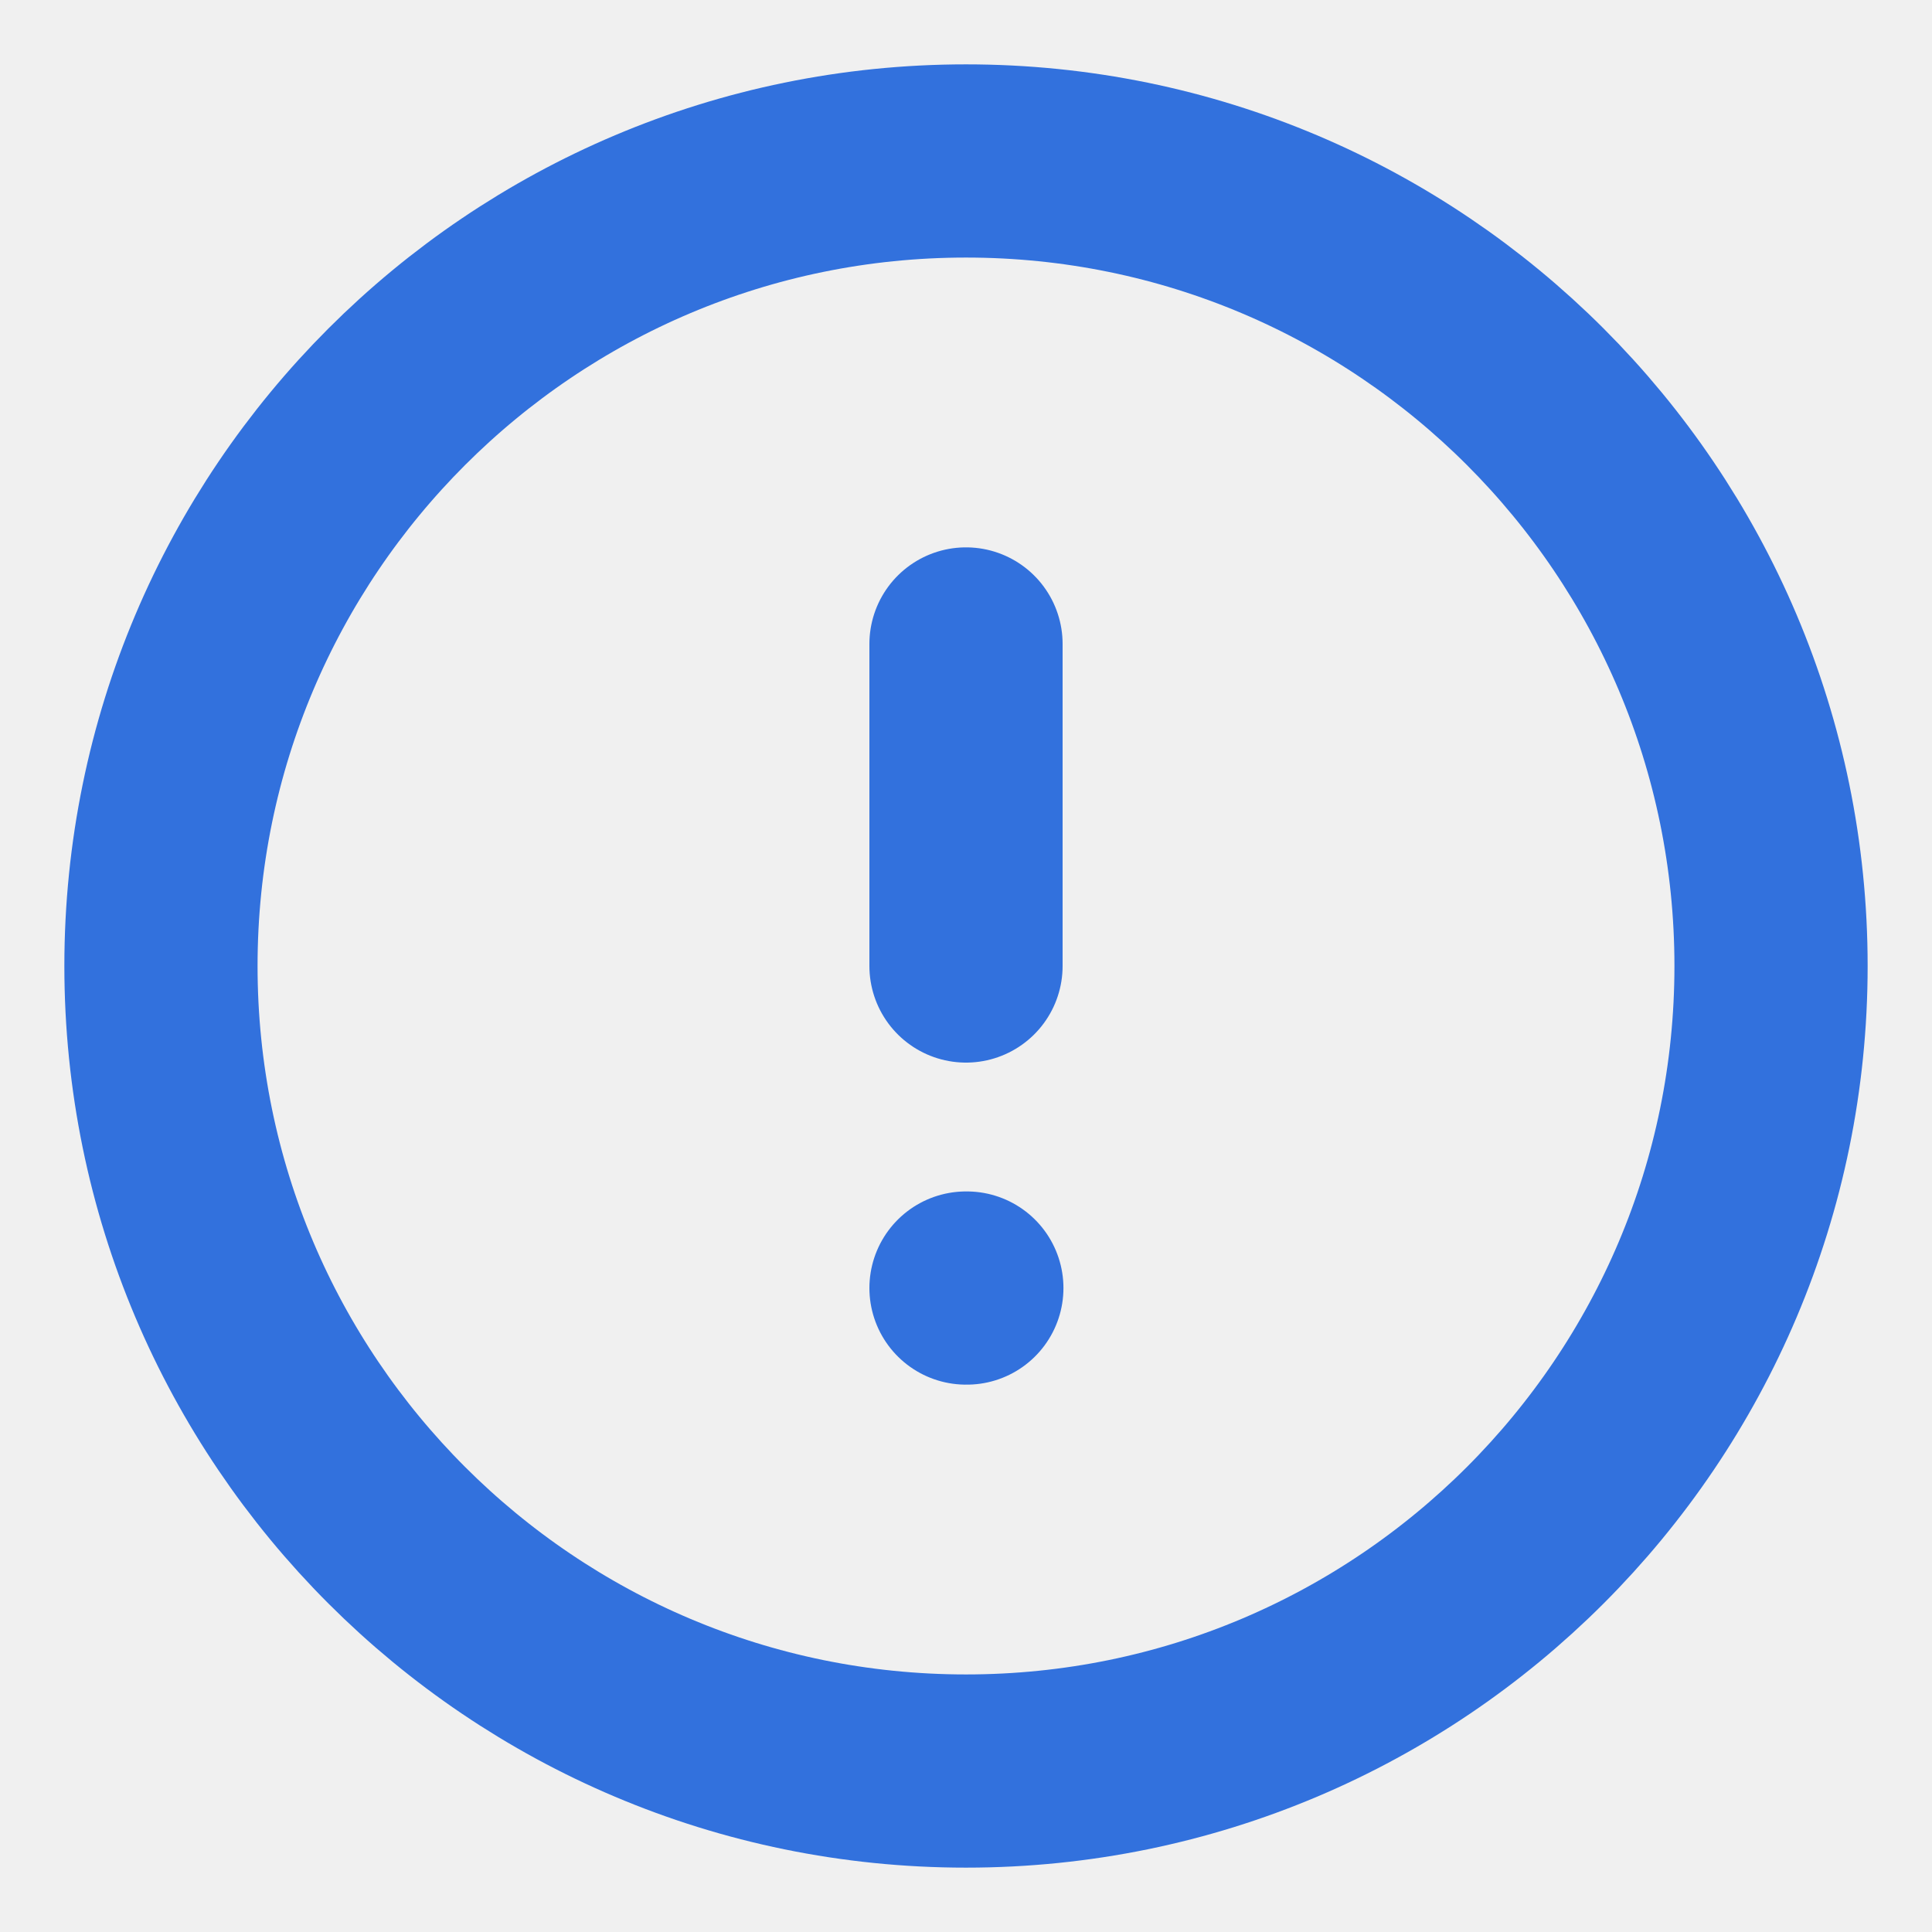
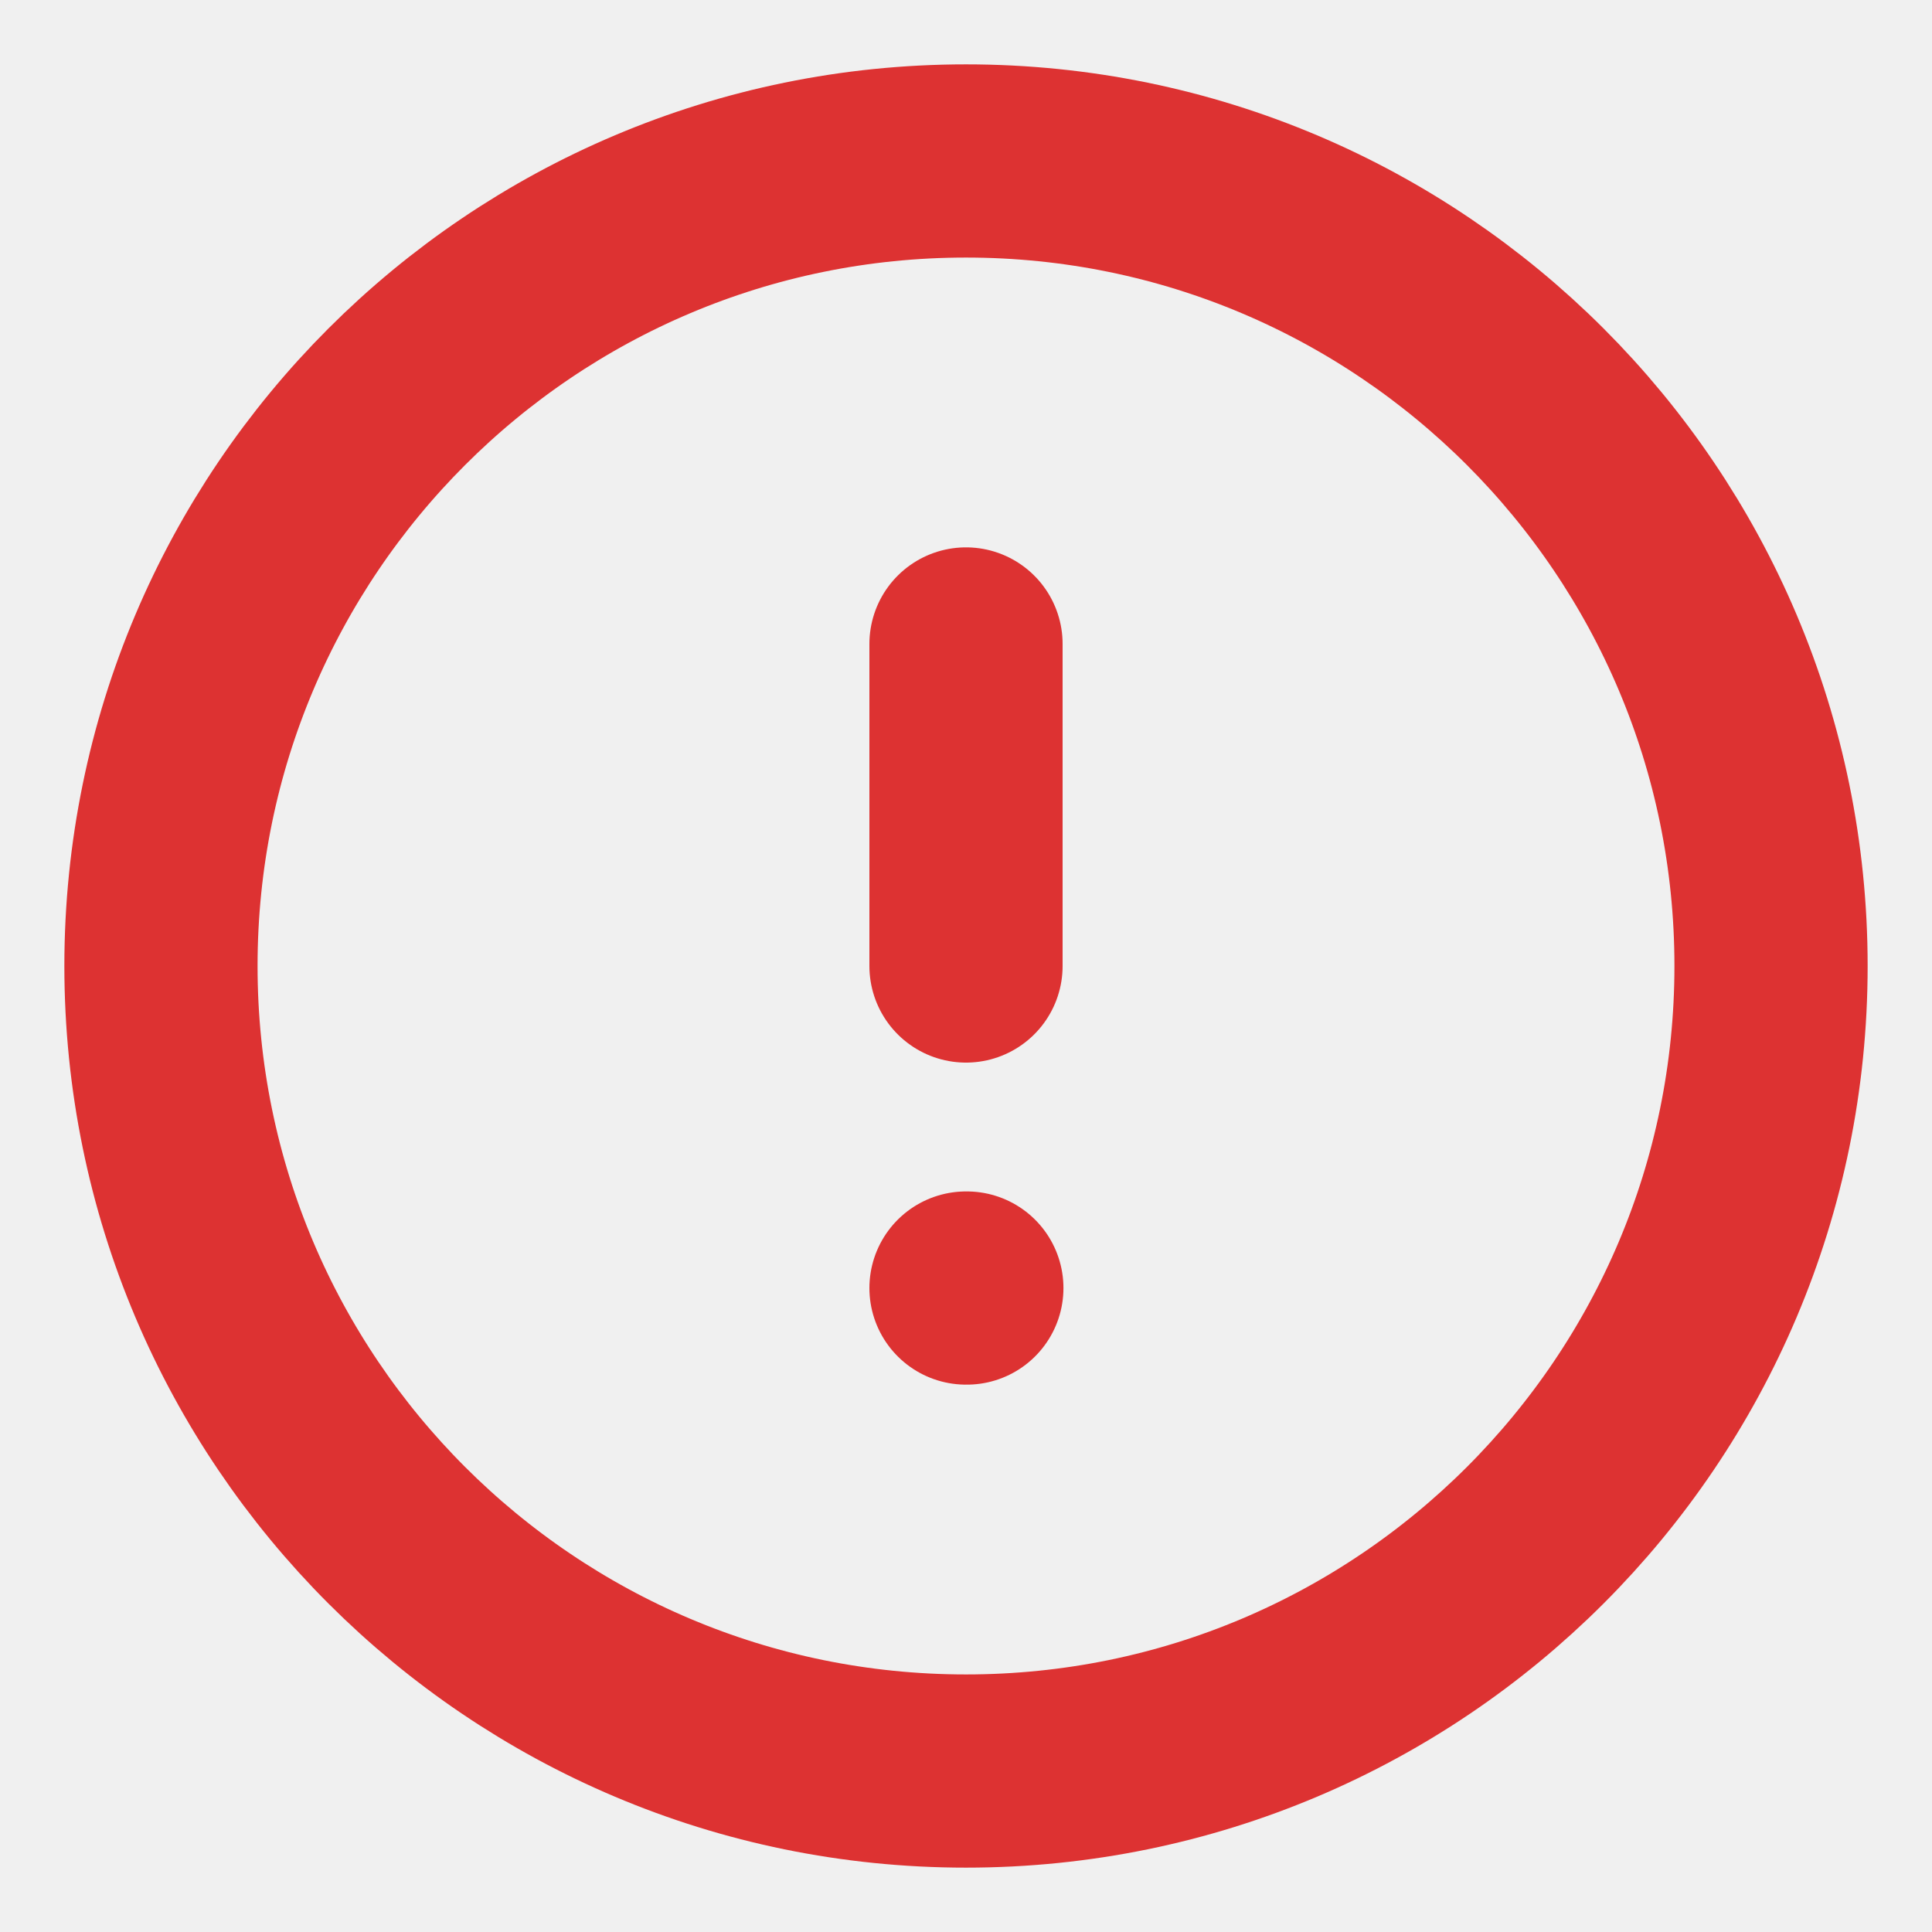
<svg xmlns="http://www.w3.org/2000/svg" width="16" height="16" viewBox="0 0 16 16" fill="none">
  <g clip-path="url(#clip0_13_1157)">
-     <path d="M8 5.333V8M8 10.667H8.007M14.667 8C14.667 11.682 11.682 14.667 8 14.667C4.318 14.667 1.333 11.682 1.333 8C1.333 4.318 4.318 1.333 8 1.333C11.682 1.333 14.667 4.318 14.667 8Z" stroke="#3271DD" stroke-width="1.6" stroke-linecap="round" stroke-linejoin="round" />
+     <path d="M8 5.333V8M8 10.667H8.007M14.667 8C14.667 11.682 11.682 14.667 8 14.667C4.318 14.667 1.333 11.682 1.333 8C1.333 4.318 4.318 1.333 8 1.333C11.682 1.333 14.667 4.318 14.667 8Z" stroke="#DD3232" stroke-width="1.6" stroke-linecap="round" stroke-linejoin="round" />
  </g>
  <defs>
    <clipPath id="clip0_13_1157">
      <rect width="16" height="16" fill="white" />
    </clipPath>
  </defs>
</svg>
